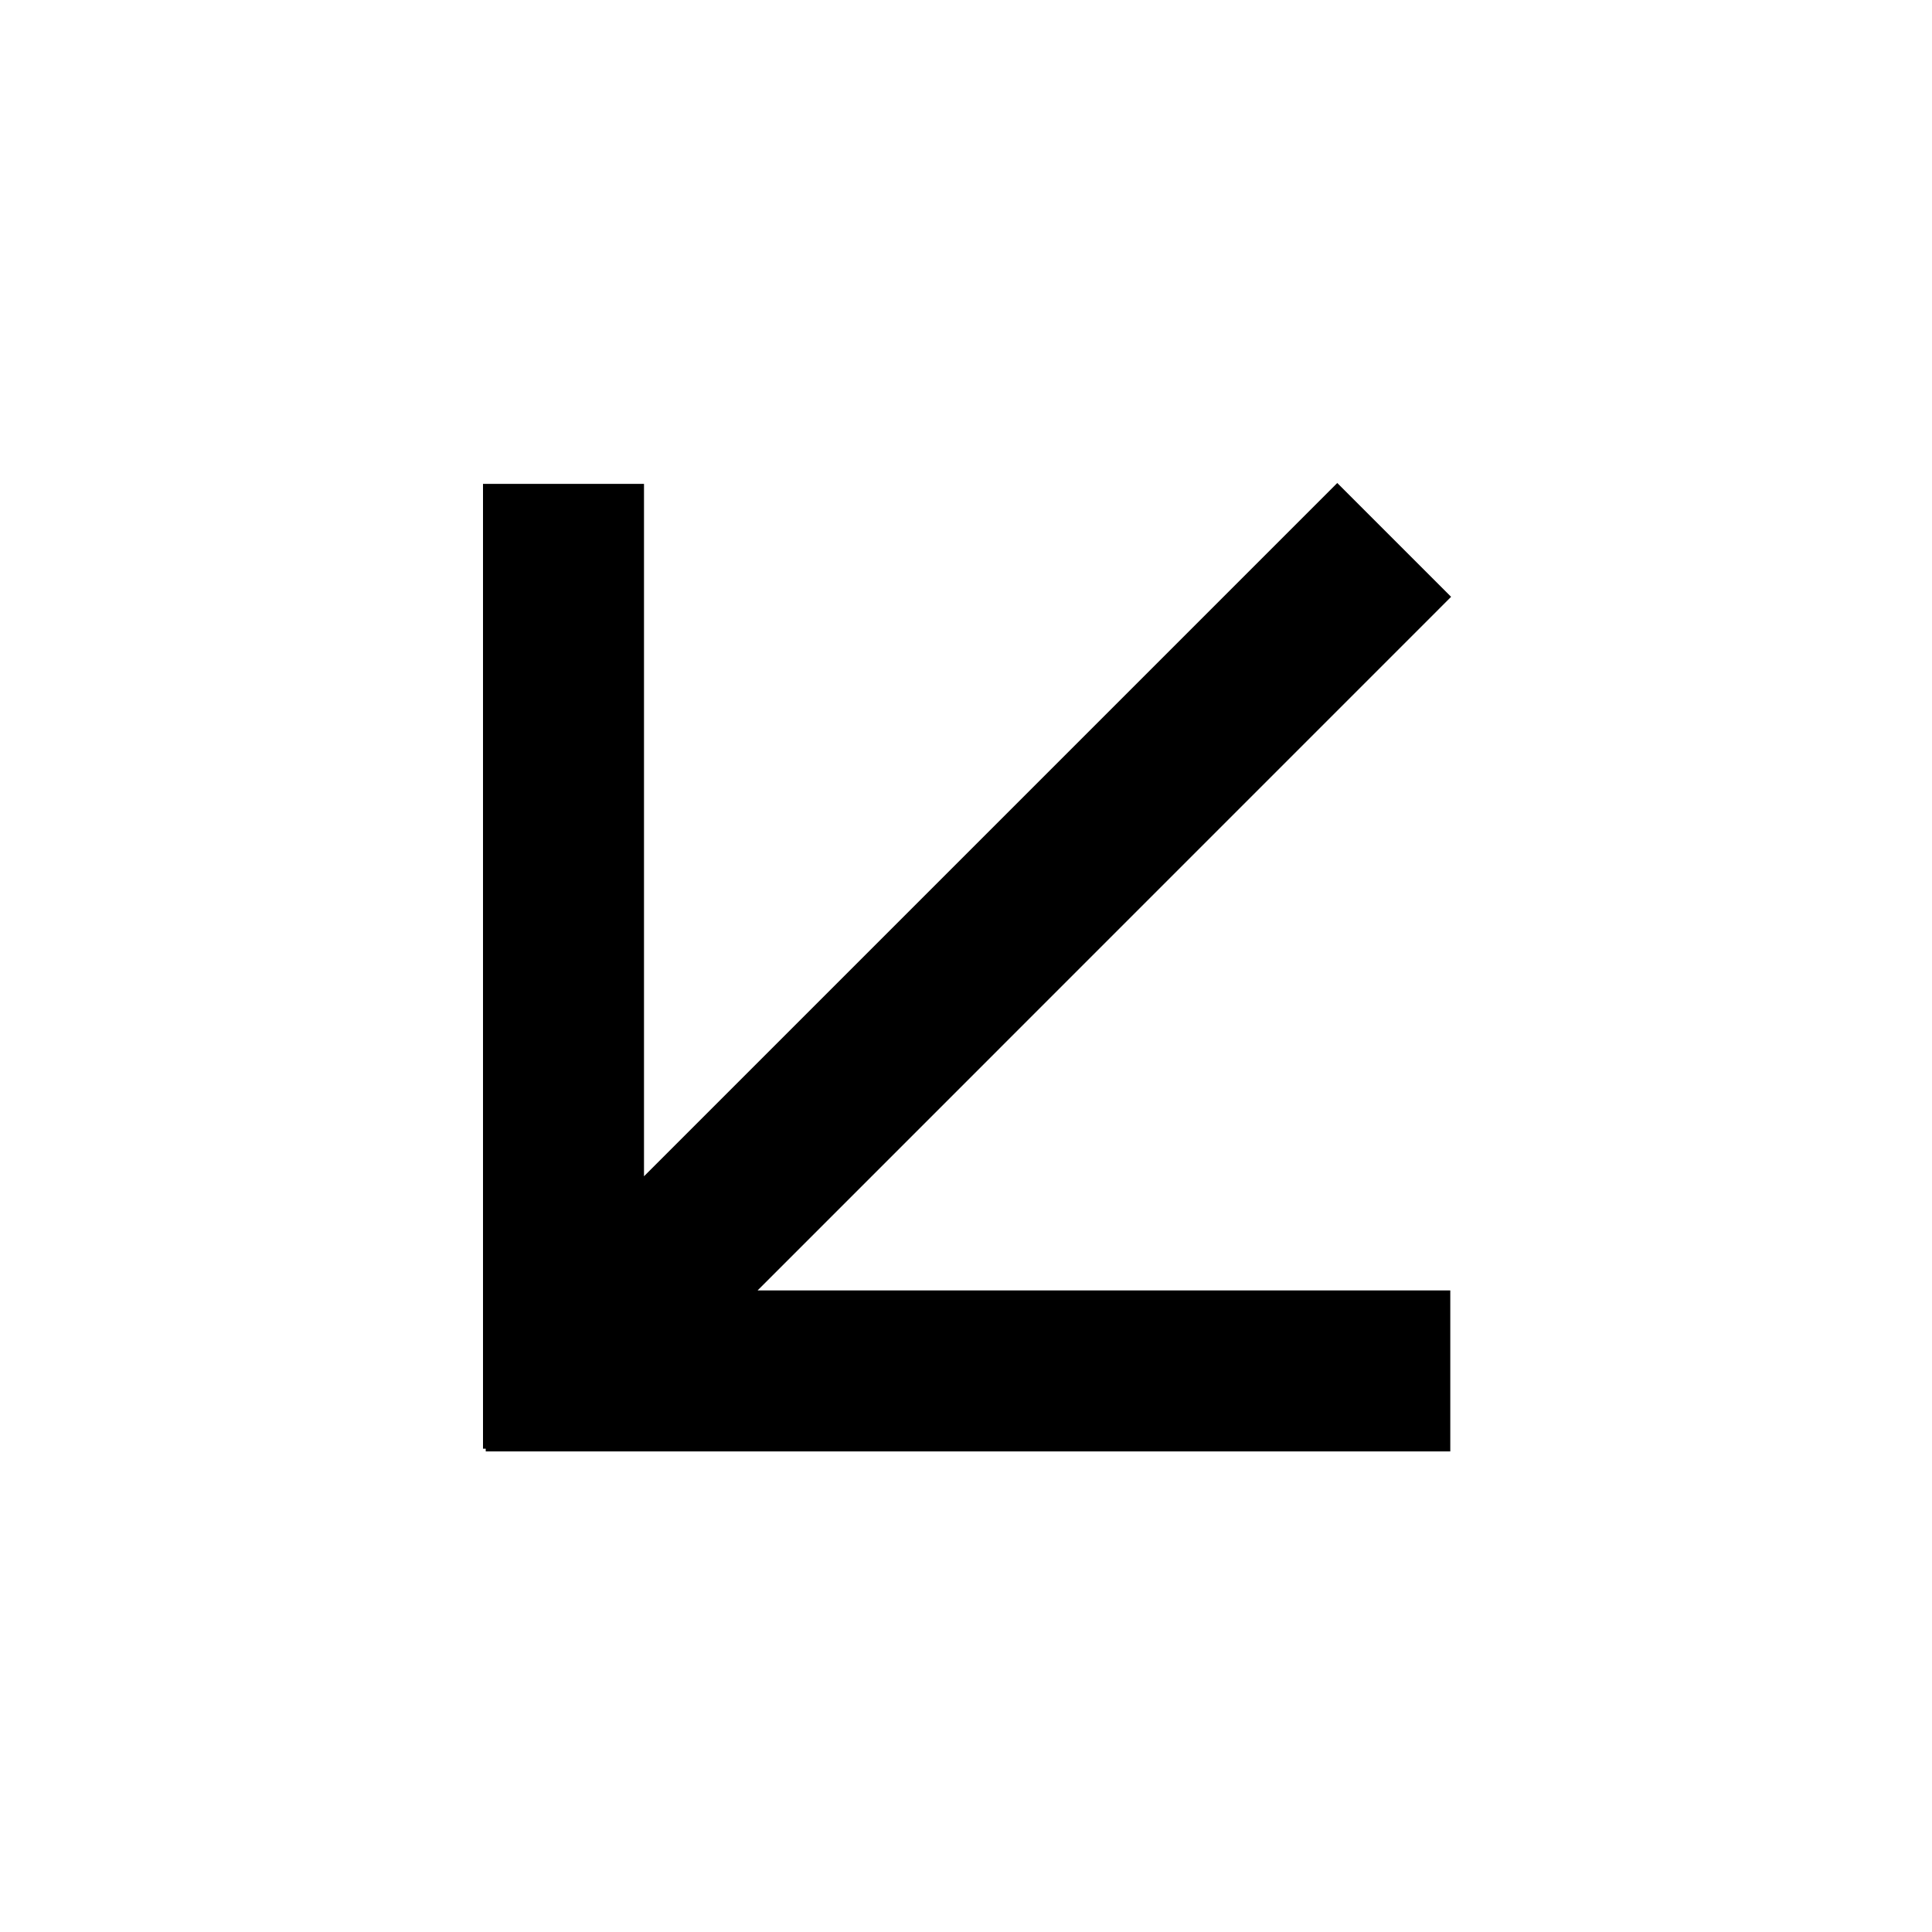
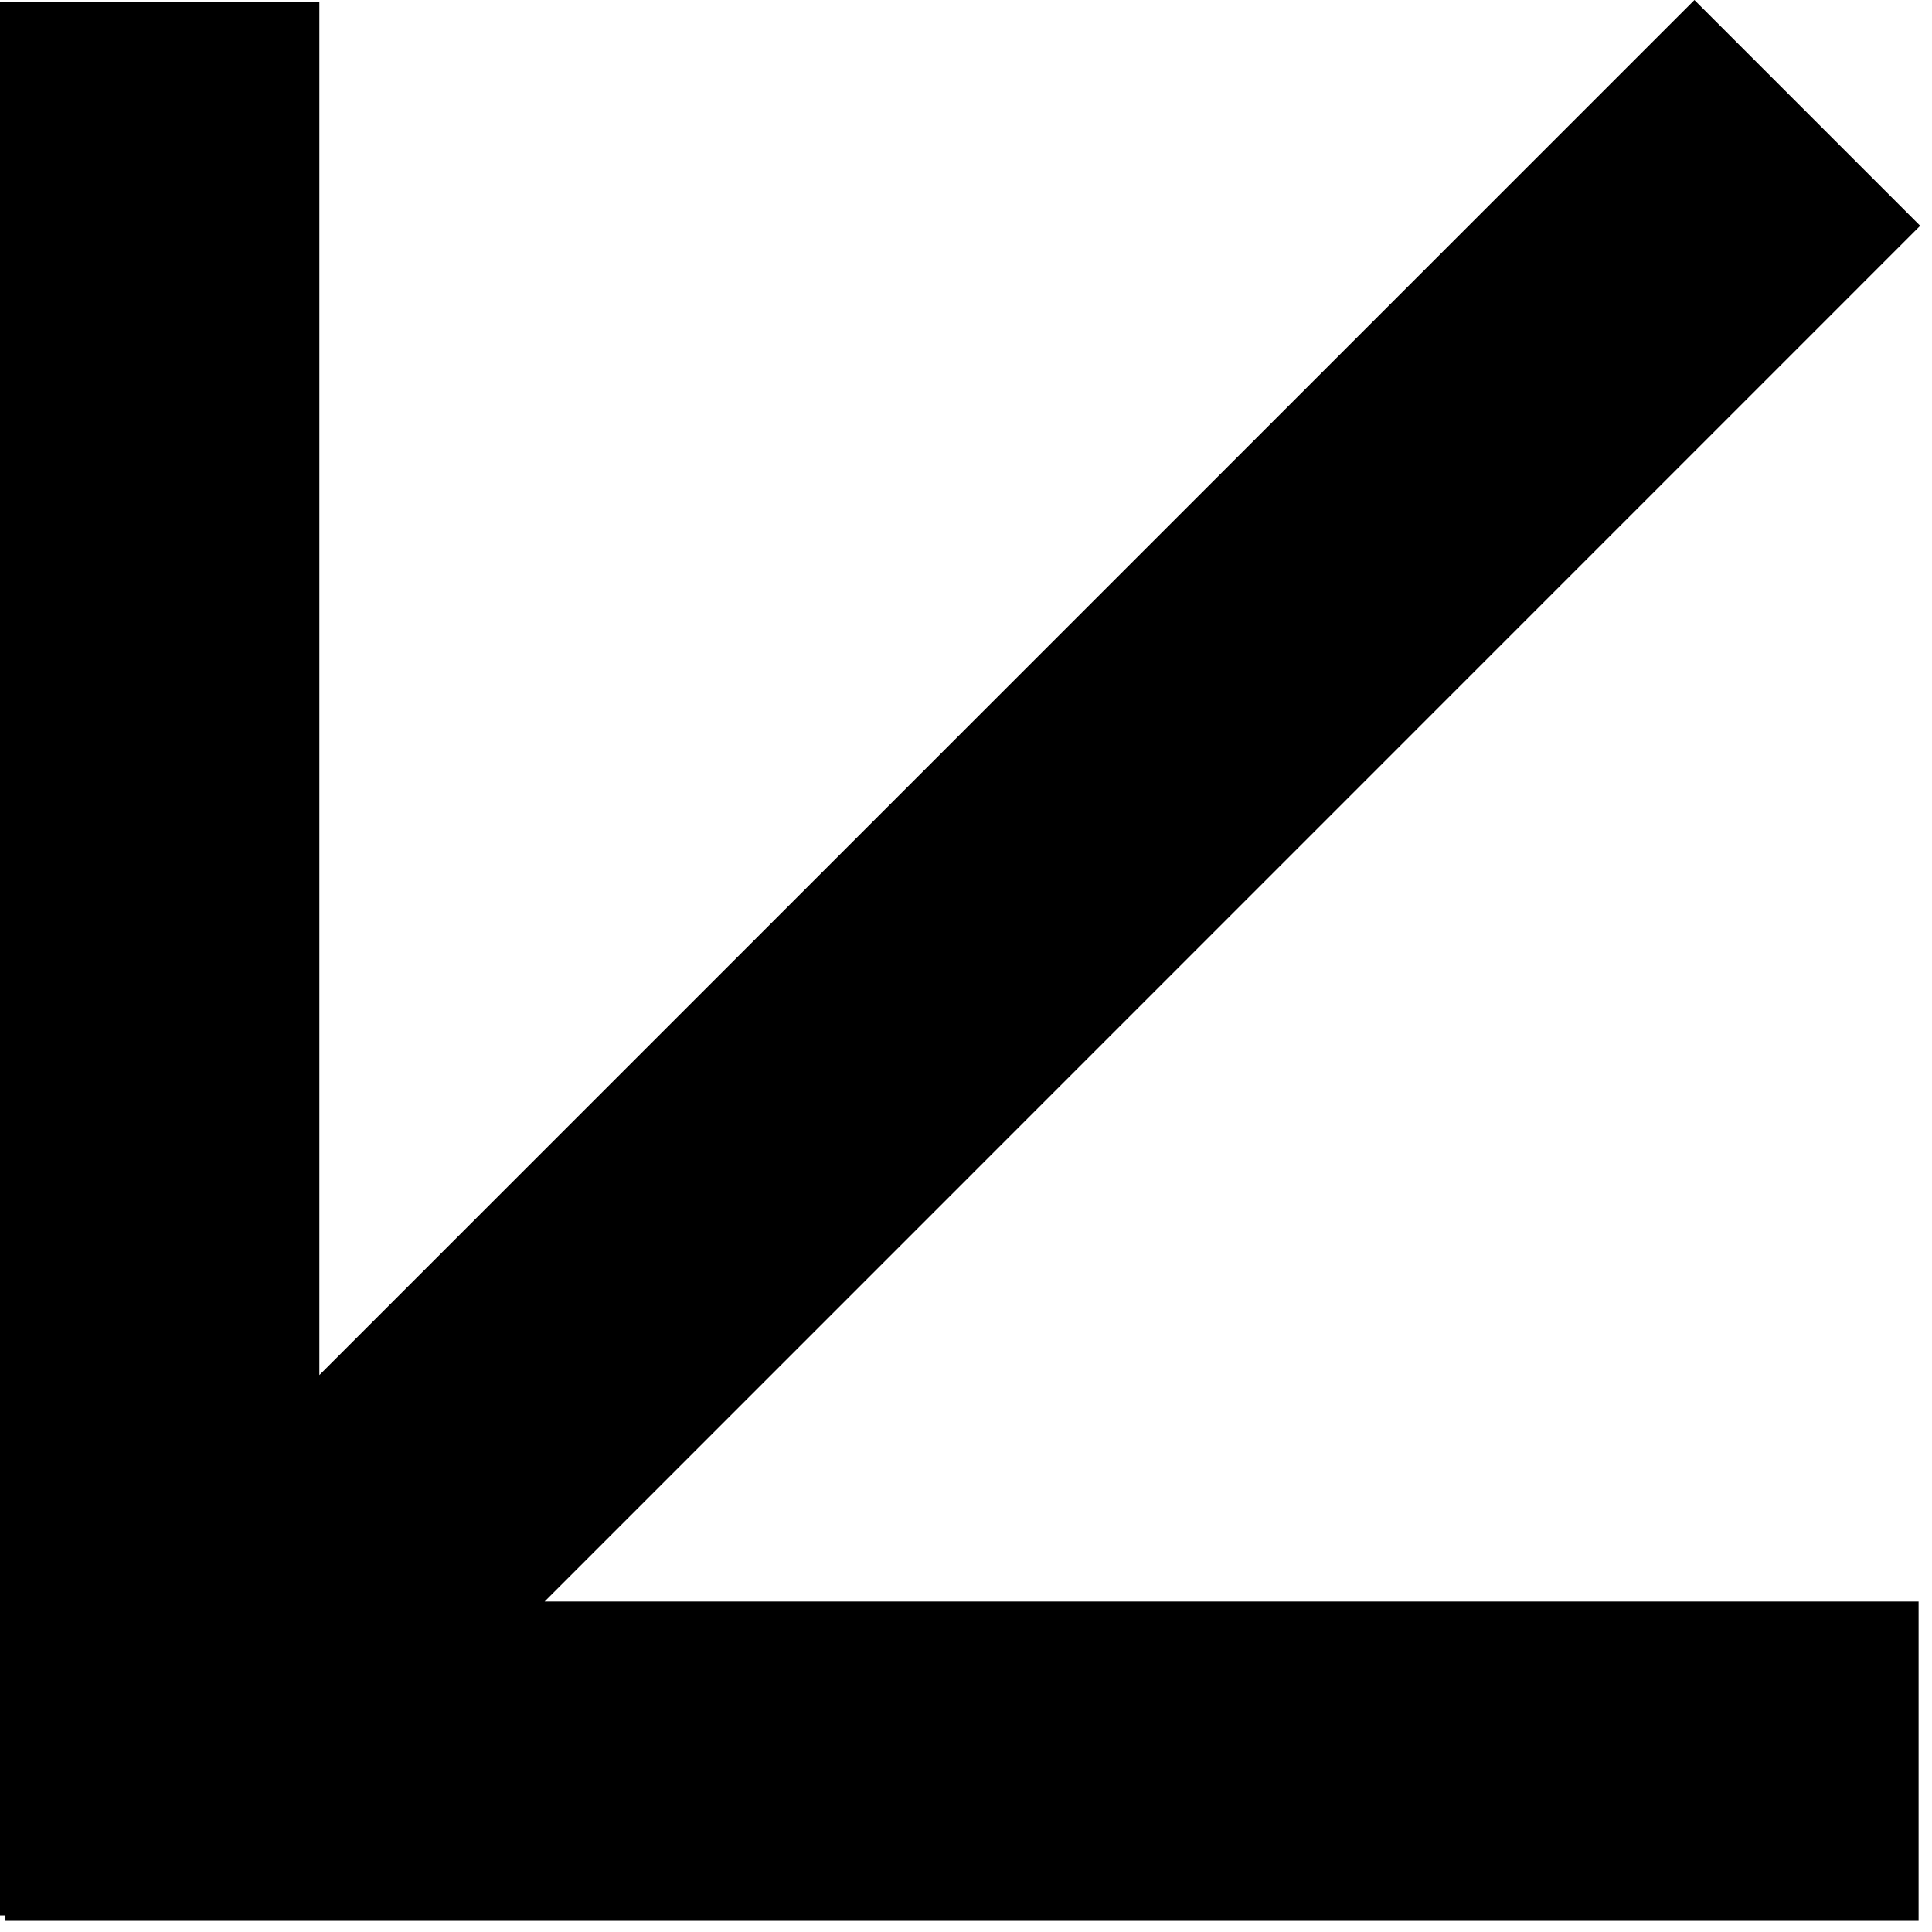
- <svg xmlns="http://www.w3.org/2000/svg" width="240" height="240" viewBox="0 0 240 240" fill="none">
-   <path d="M180.26 74.14L94.11 160.3L180.16 160.3L180.16 180.3L60.34 180.3L60.34 179.96L60 179.96L60 60.11L80 60.11L80 146.12L166.12 60L180.26 74.14Z" fill="black" />
+ <svg xmlns="http://www.w3.org/2000/svg" width="121" height="121" viewBox="0 0 121 121" fill="none">
+   <path d="M120.26 14.14L34.11 100.3L120.16 100.3V120.3L0.34 120.3L0.34 119.96H1.04776e-05L0 0.11L20 0.11L20 86.12L106.12 0L120.26 14.14Z" fill="black" />
</svg>
